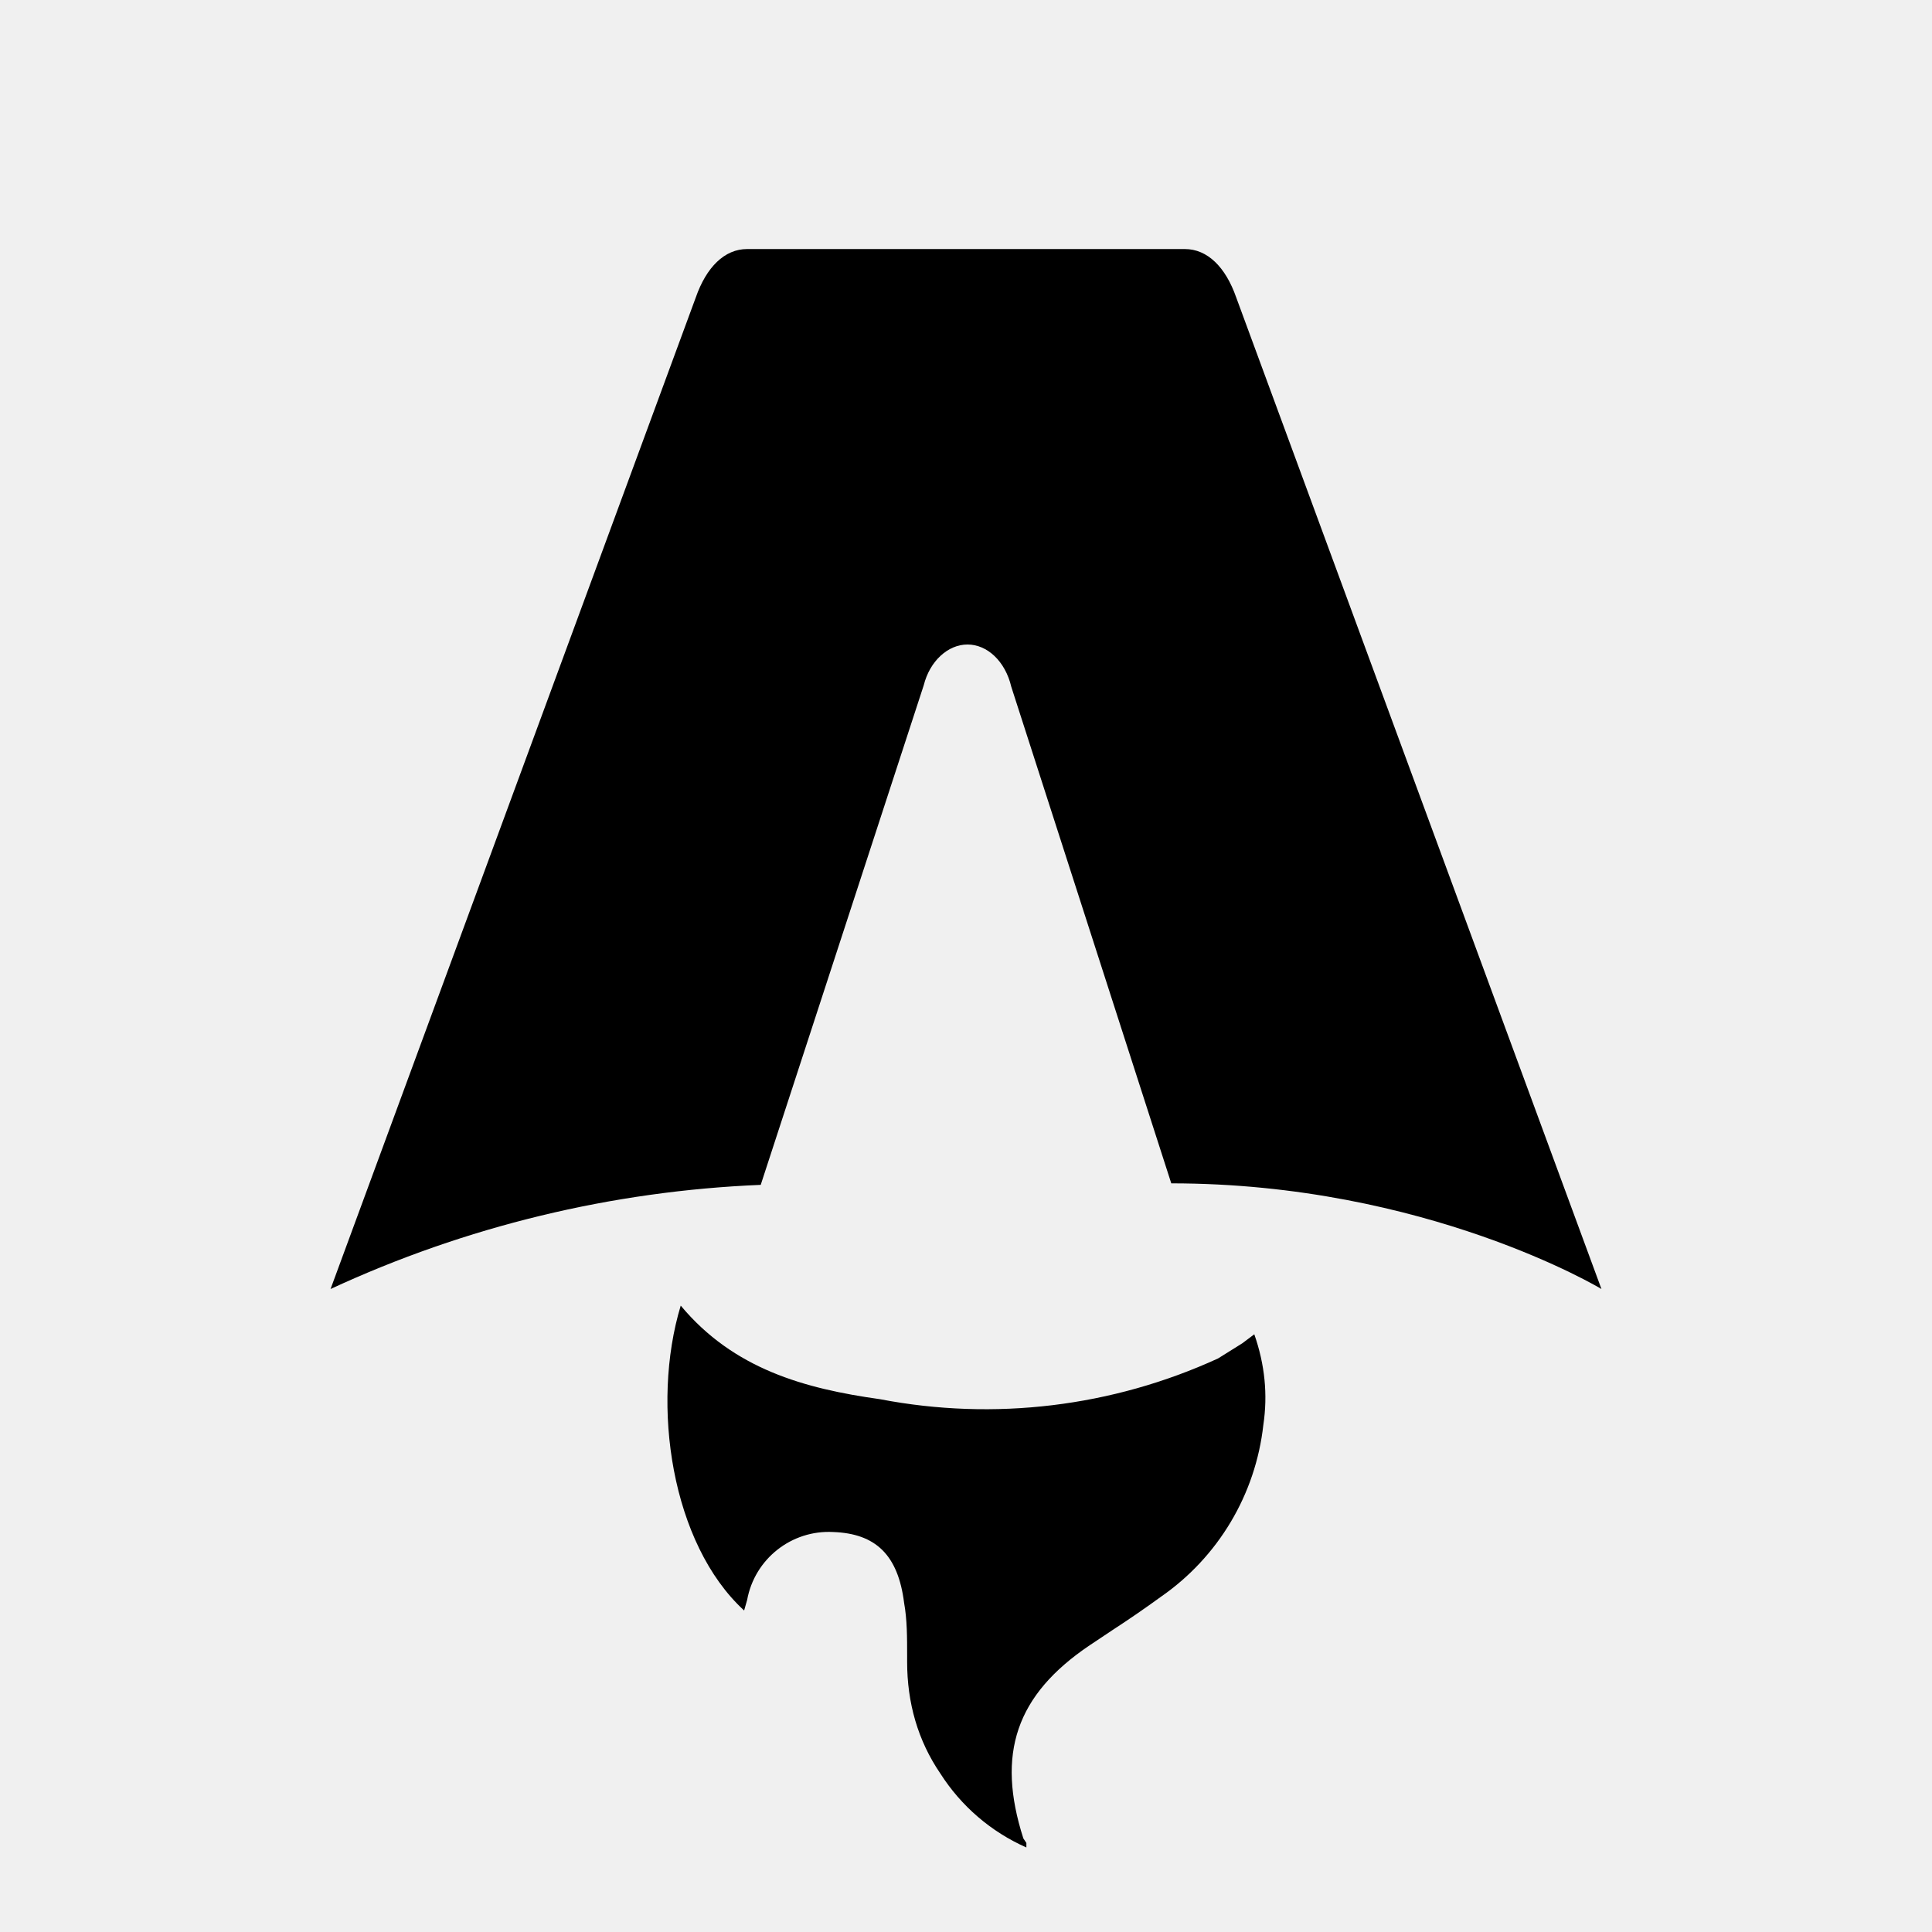
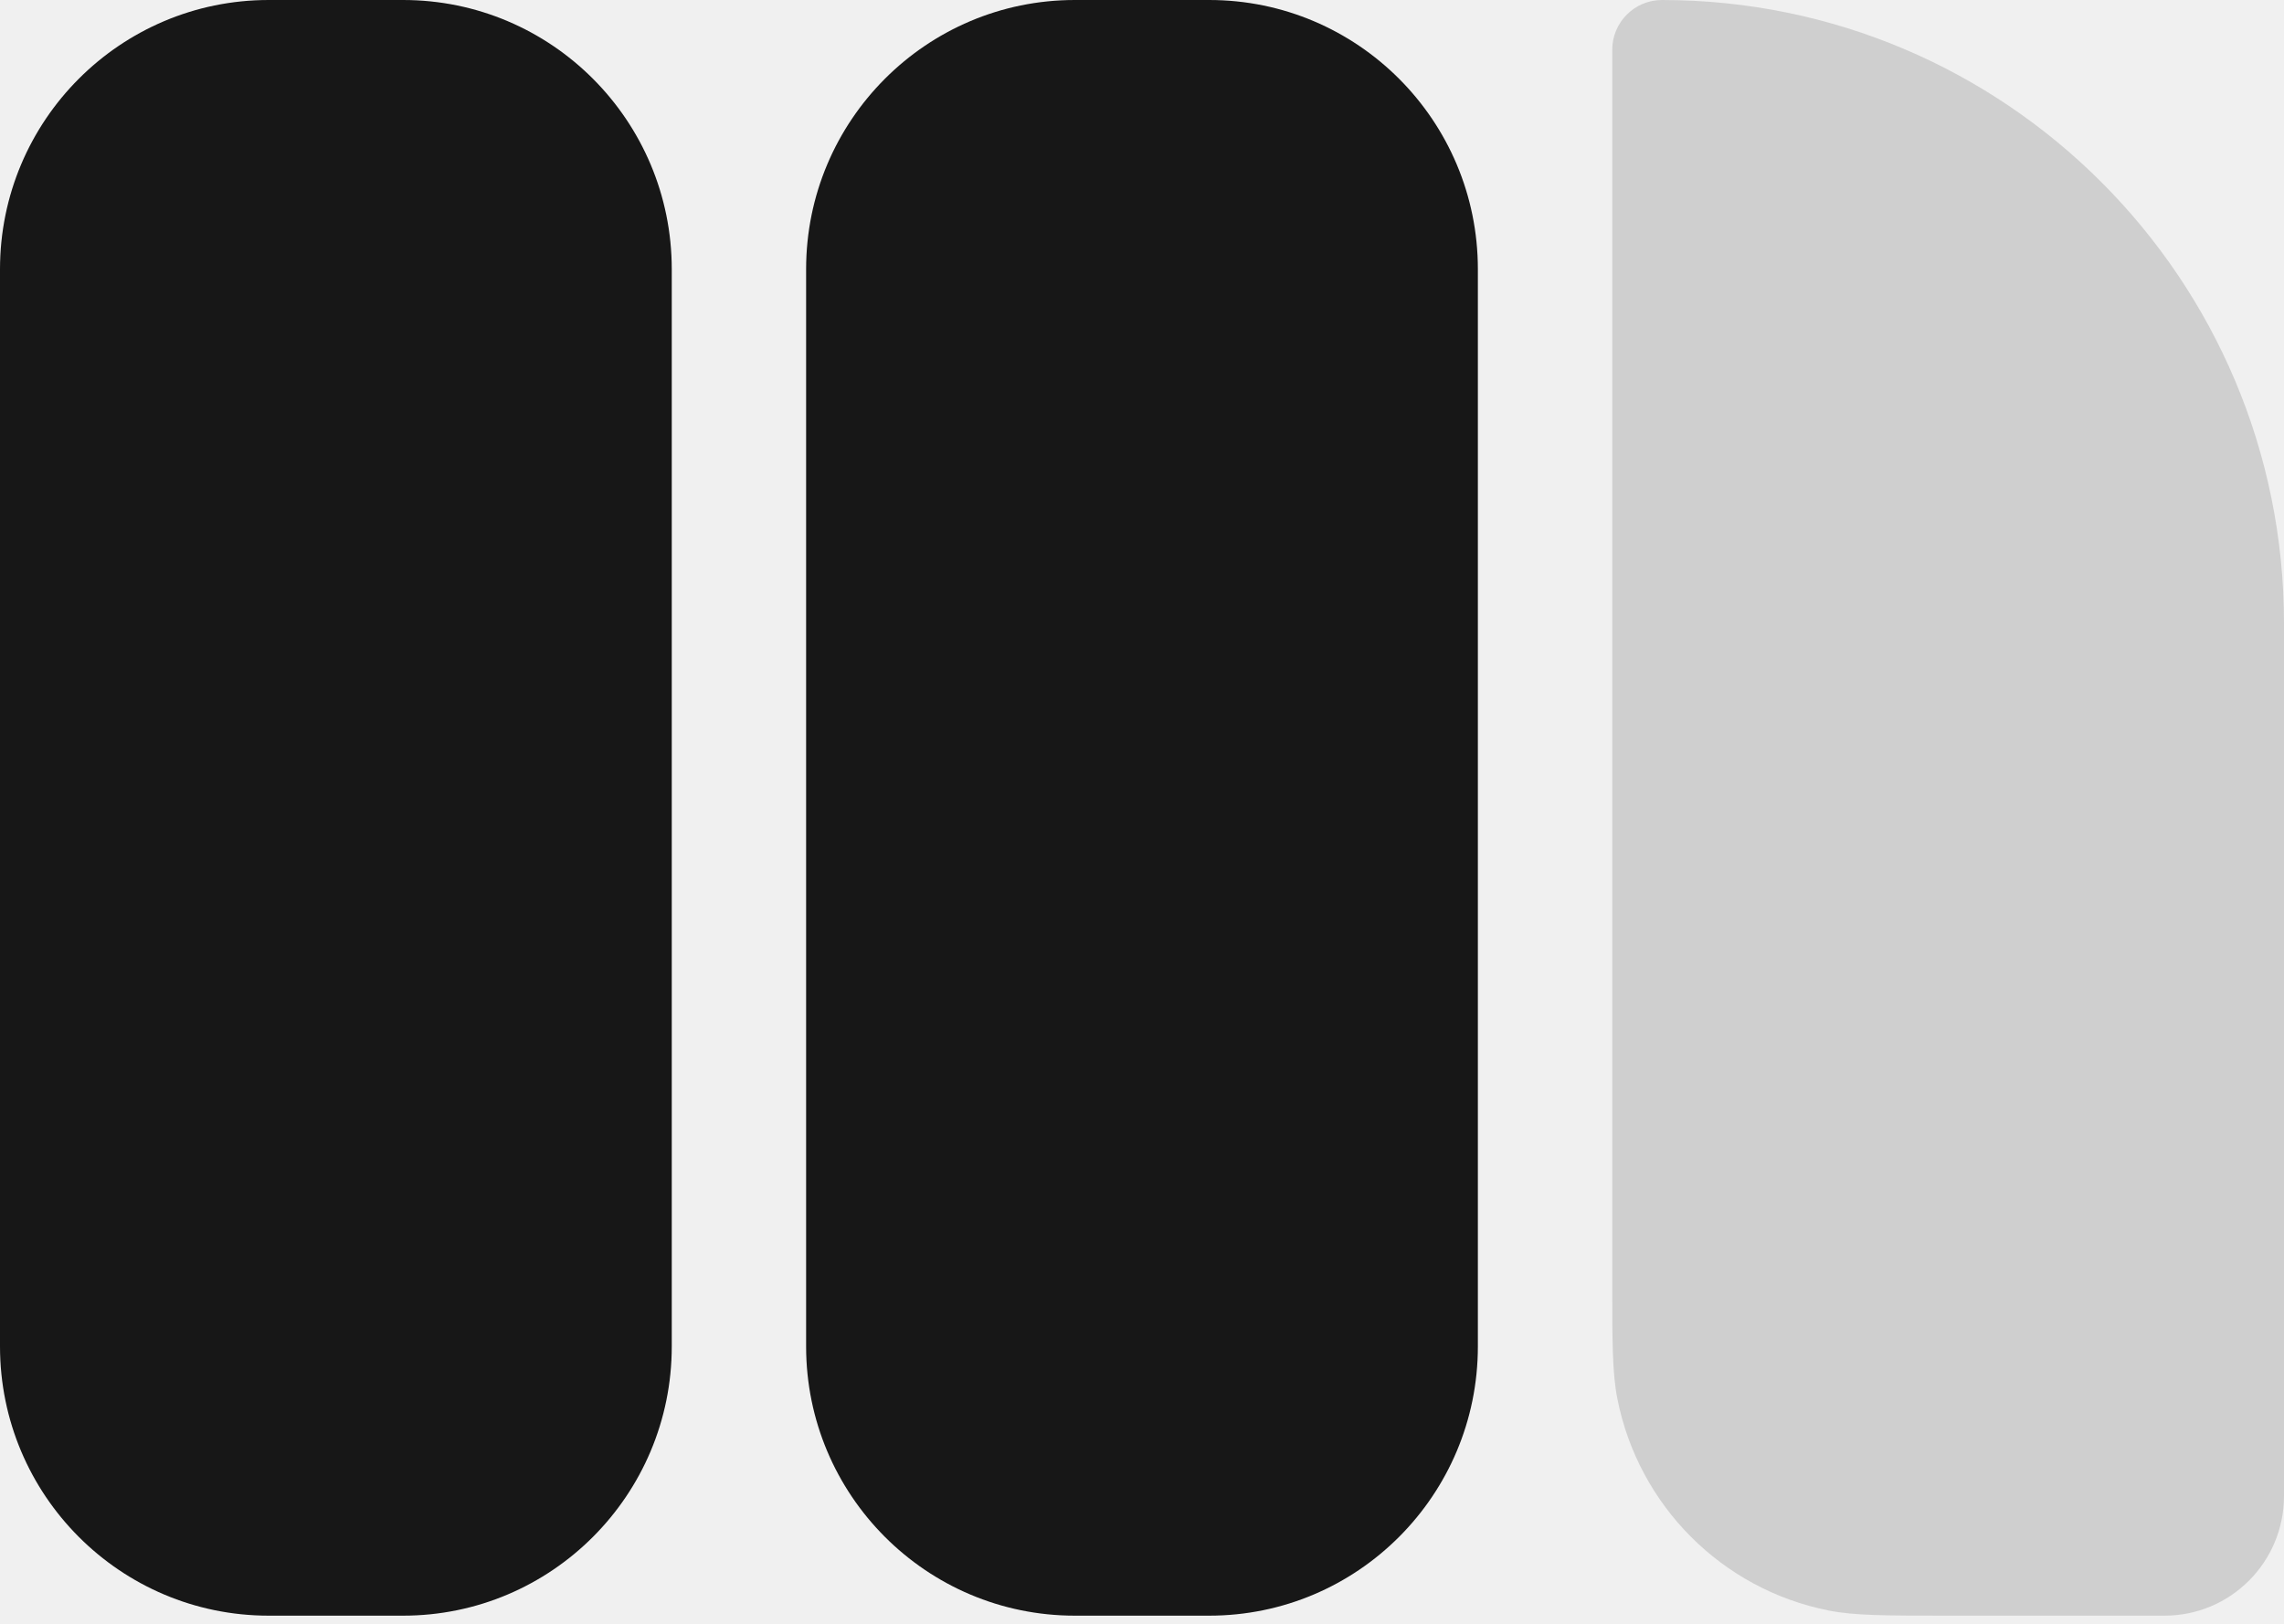
- <svg xmlns="http://www.w3.org/2000/svg" fill="none" viewBox="0 0 128 128">
-   <path d="M50.4 78.5a75.1 75.1 0 0 0-28.5 6.9l24.2-65.7c.7-2 1.9-3.2 3.4-3.2h29c1.5 0 2.7 1.2 3.4 3.2l24.2 65.7s-11.6-7-28.5-7L67 45.5c-.4-1.7-1.6-2.8-2.9-2.8-1.3 0-2.5 1.1-2.9 2.7L50.4 78.5Zm-1.1 28.2Zm-4.2-20.2c-2 6.6-.6 15.8 4.2 20.2a17.5 17.5 0 0 1 .2-.7 5.5 5.5 0 0 1 5.7-4.5c2.8.1 4.3 1.5 4.7 4.7.2 1.1.2 2.3.2 3.5v.4c0 2.7.7 5.2 2.2 7.4a13 13 0 0 0 5.7 4.9v-.3l-.2-.3c-1.8-5.6-.5-9.5 4.4-12.8l1.5-1a73 73 0 0 0 3.2-2.2 16 16 0 0 0 6.8-11.4c.3-2 .1-4-.6-6l-.8.6-1.6 1a37 37 0 0 1-22.4 2.7c-5-.7-9.7-2-13.2-6.2Z" />
-   <style>
-         path { fill: #000; }
-         @media (prefers-color-scheme: dark) {
-             path { fill: #FFF; }
-         }
-     </style>
+ <svg xmlns="http://www.w3.org/2000/svg" width="128" height="91" viewBox="0 0 128 91" fill="none">
+   <g clip-path="url(#clip0_994_503)">
+     <path d="M22.588 0H15.059C6.742 0 0 6.758 0 15.094V75.472C0 83.808 6.742 90.566 15.059 90.566H22.588C30.905 90.566 37.647 83.808 37.647 75.472V15.094C37.647 6.758 30.905 0 22.588 0Z" fill="#171717" />
+     <path d="M67.765 0H60.235C51.919 0 45.176 6.758 45.176 15.094V75.472C45.176 83.808 51.919 90.566 60.235 90.566H67.765C76.081 90.566 82.823 83.808 82.823 75.472V15.094C82.823 6.758 76.081 0 67.765 0Z" fill="#171717" />
+     <path d="M90.353 2.795C90.353 1.251 91.601 0 93.141 0C112.393 0 128 15.643 128 34.941V83.857C128 87.563 125.004 90.566 121.307 90.566H109.176C105.678 90.566 103.928 90.566 102.474 90.276C96.5 89.085 91.831 84.404 90.642 78.417C90.353 76.959 90.353 75.205 90.353 71.698V2.795Z" fill="#171717" fill-opacity="0.15" />
+   </g>
+   <defs>
+     <clipPath id="clip0_994_503">
+       <rect width="128" height="90.566" fill="white" />
+     </clipPath>
+   </defs>
</svg>
